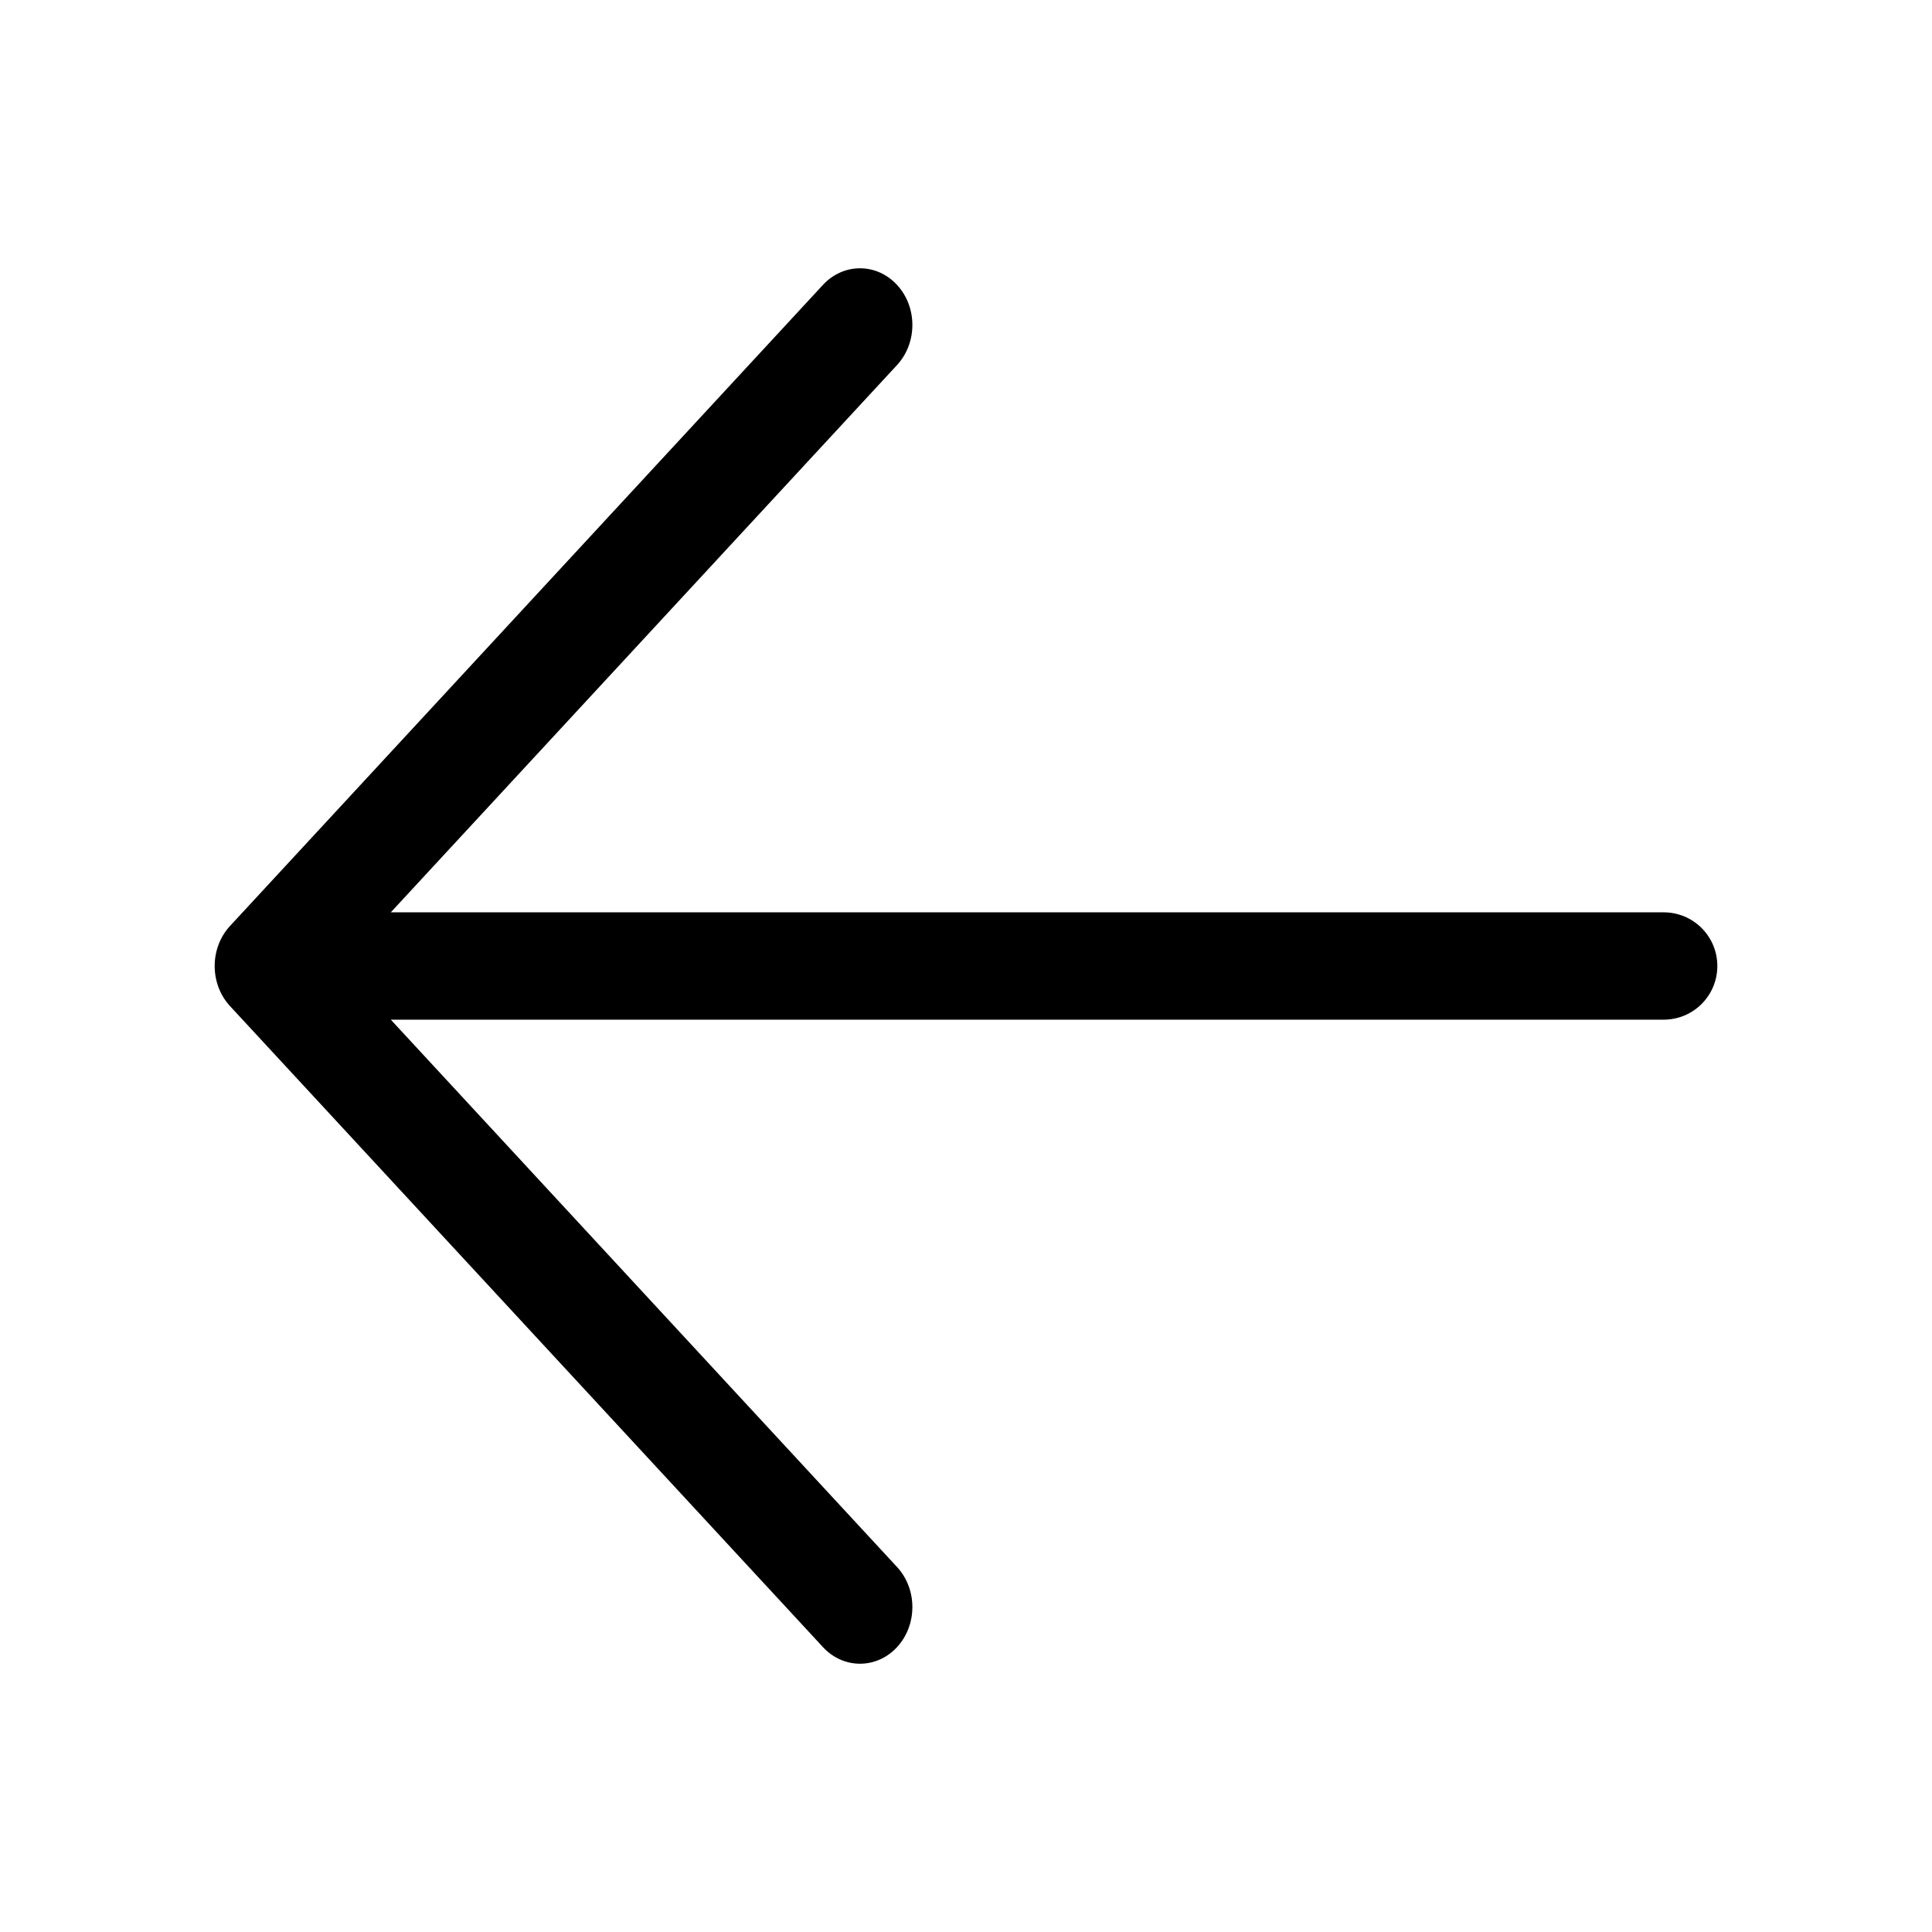
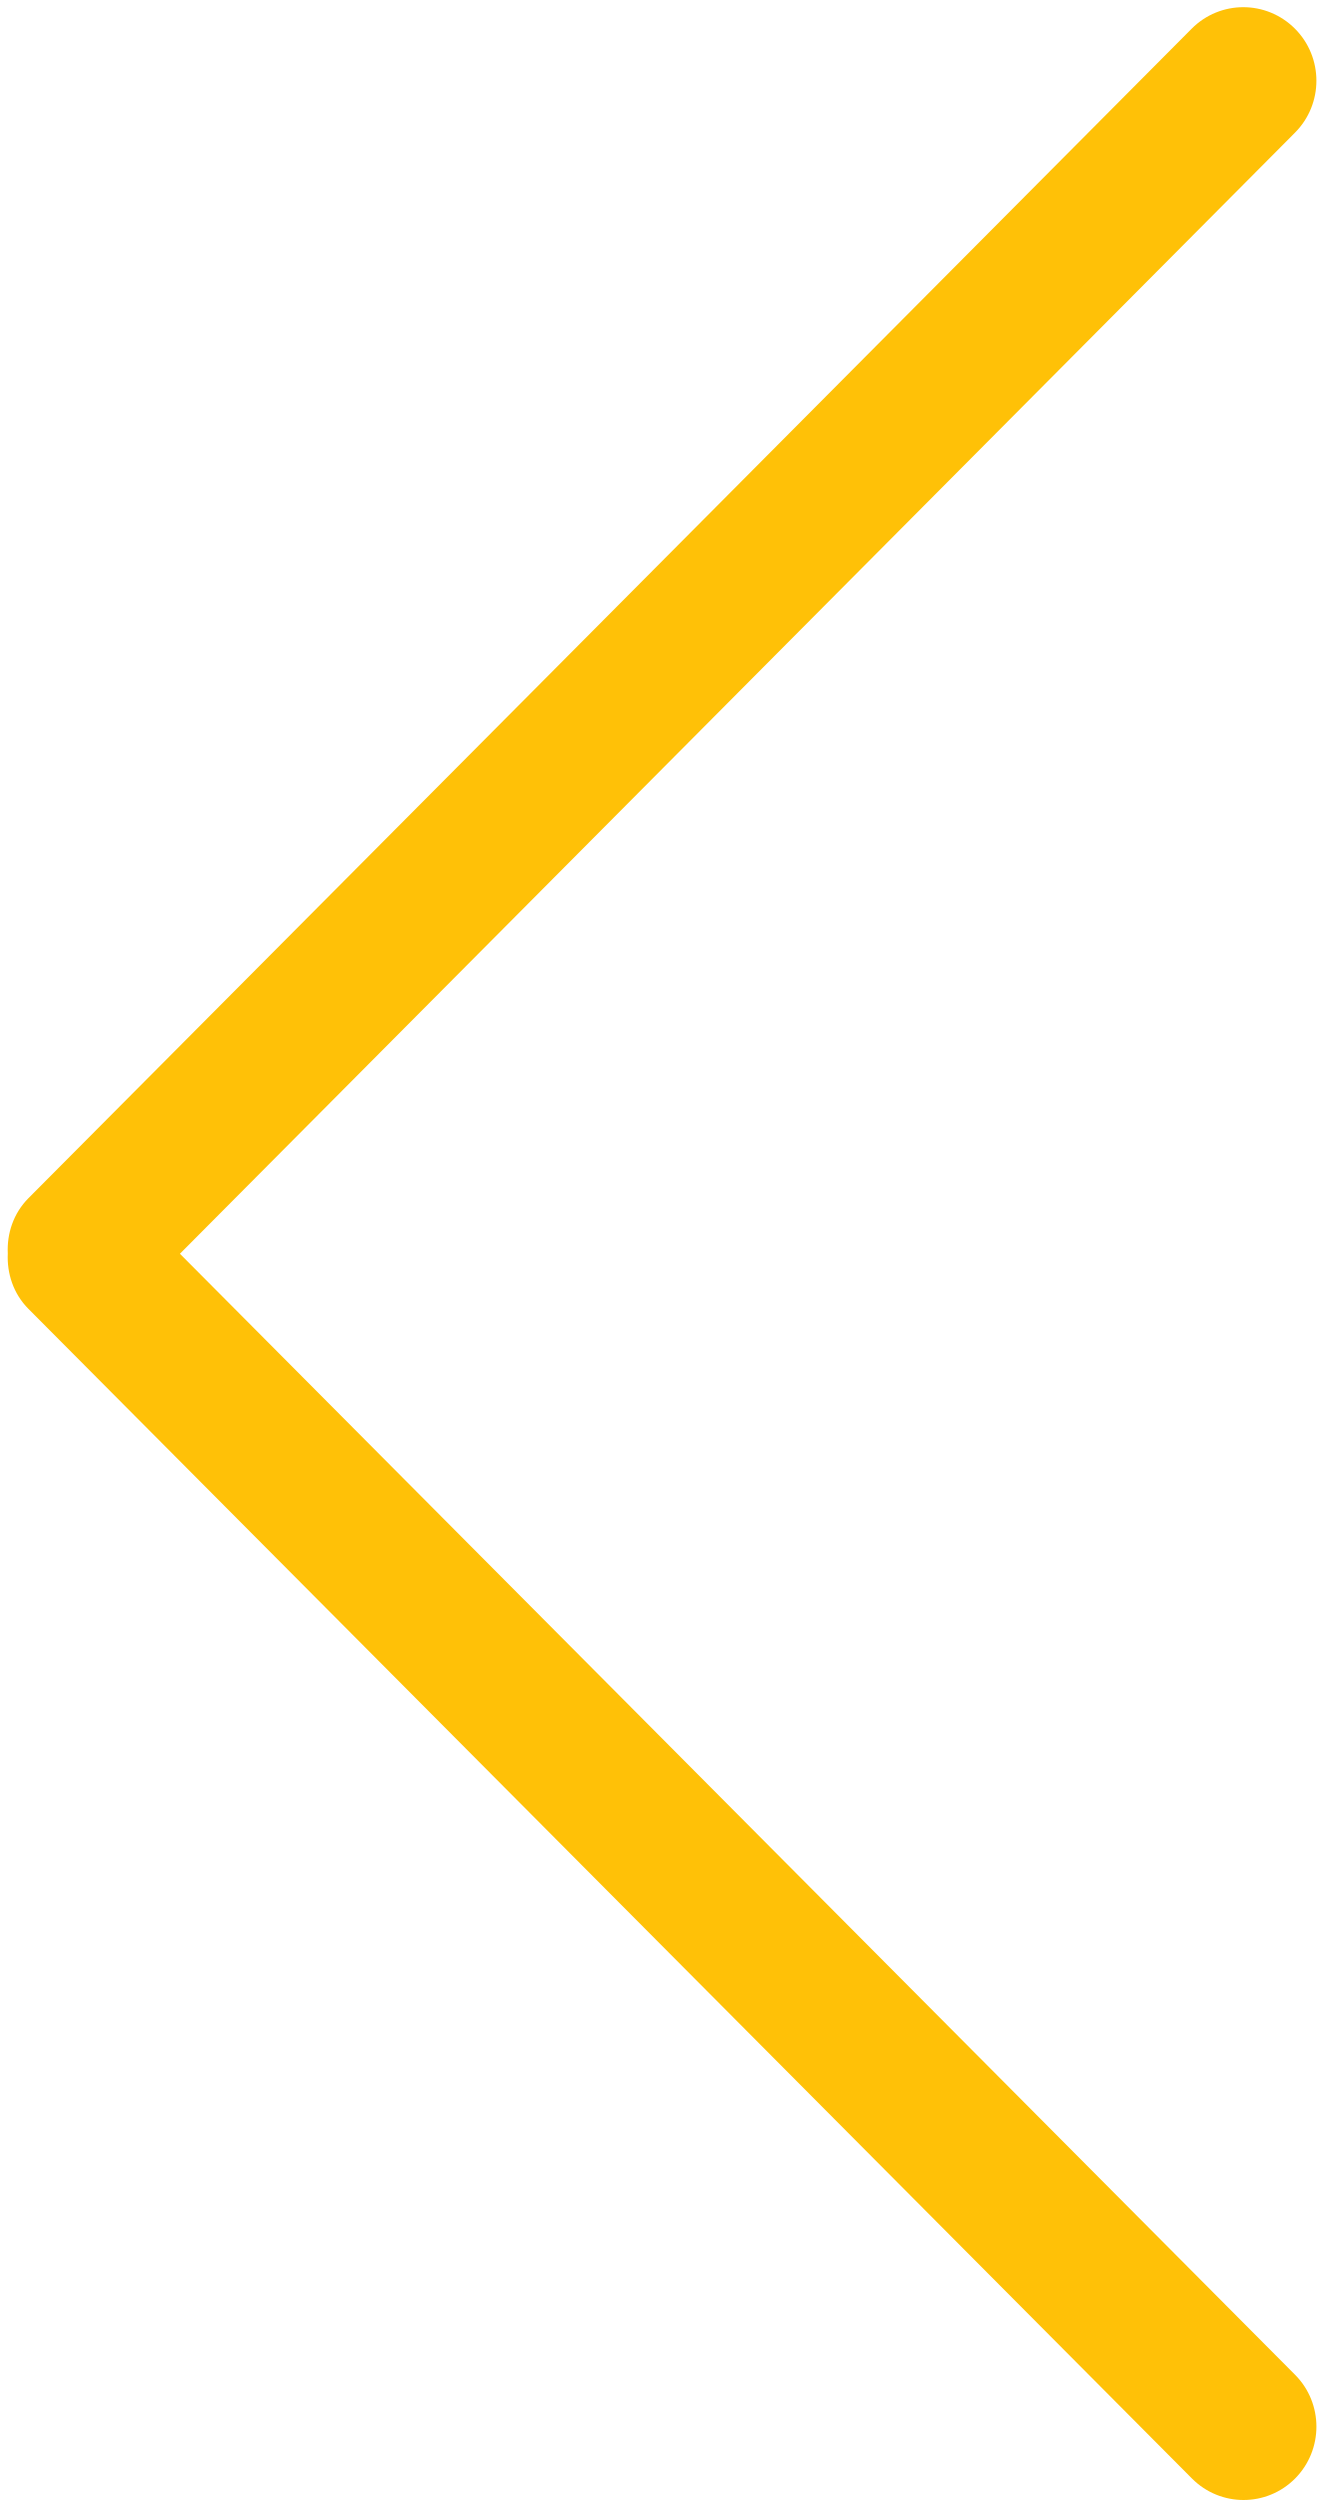
- <svg xmlns="http://www.w3.org/2000/svg" version="1.1" id="图层_1" x="0px" y="0px" width="36px" height="36px" viewBox="0 0 36 36" enable-background="new 0 0 36 36" xml:space="preserve">
-   <g>
-     <path d="M16.715,30.692c0.381-0.413,0.381-1.081,0-1.493L7.282,19H31c0.553,0,1-0.447,1-1s-0.447-1-1-1H7.282l9.433-10.198   c0.381-0.413,0.381-1.081,0-1.493c-0.381-0.413-1-0.413-1.381,0L4.286,17.254c-0.381,0.412-0.381,1.081,0,1.493l11.049,11.945   C15.715,31.104,16.334,31.104,16.715,30.692z" />
+ <svg xmlns="http://www.w3.org/2000/svg" version="1.1" id="形状_10_1_" x="0px" y="0px" width="18px" height="34px" viewBox="0 0 18 34" enable-background="new 0 0 18 34" xml:space="preserve">
+   <g id="形状_10">
+     <g>
+       <path fill-rule="evenodd" clip-rule="evenodd" fill="#FFC107" d="M17.613,32.297L2.447,17.051L17.612,1.804    c0.388-0.39,0.388-1.023,0-1.413C17.223,0,16.594,0,16.206,0.391L0.388,16.294c-0.206,0.207-0.295,0.482-0.282,0.753    c-0.013,0.271,0.075,0.547,0.281,0.754l15.824,15.907C16.405,33.903,16.659,34,16.912,34c0.253,0,0.507-0.097,0.701-0.292    C18,33.318,18,32.686,17.613,32.297z" />
+     </g>
  </g>
</svg>
